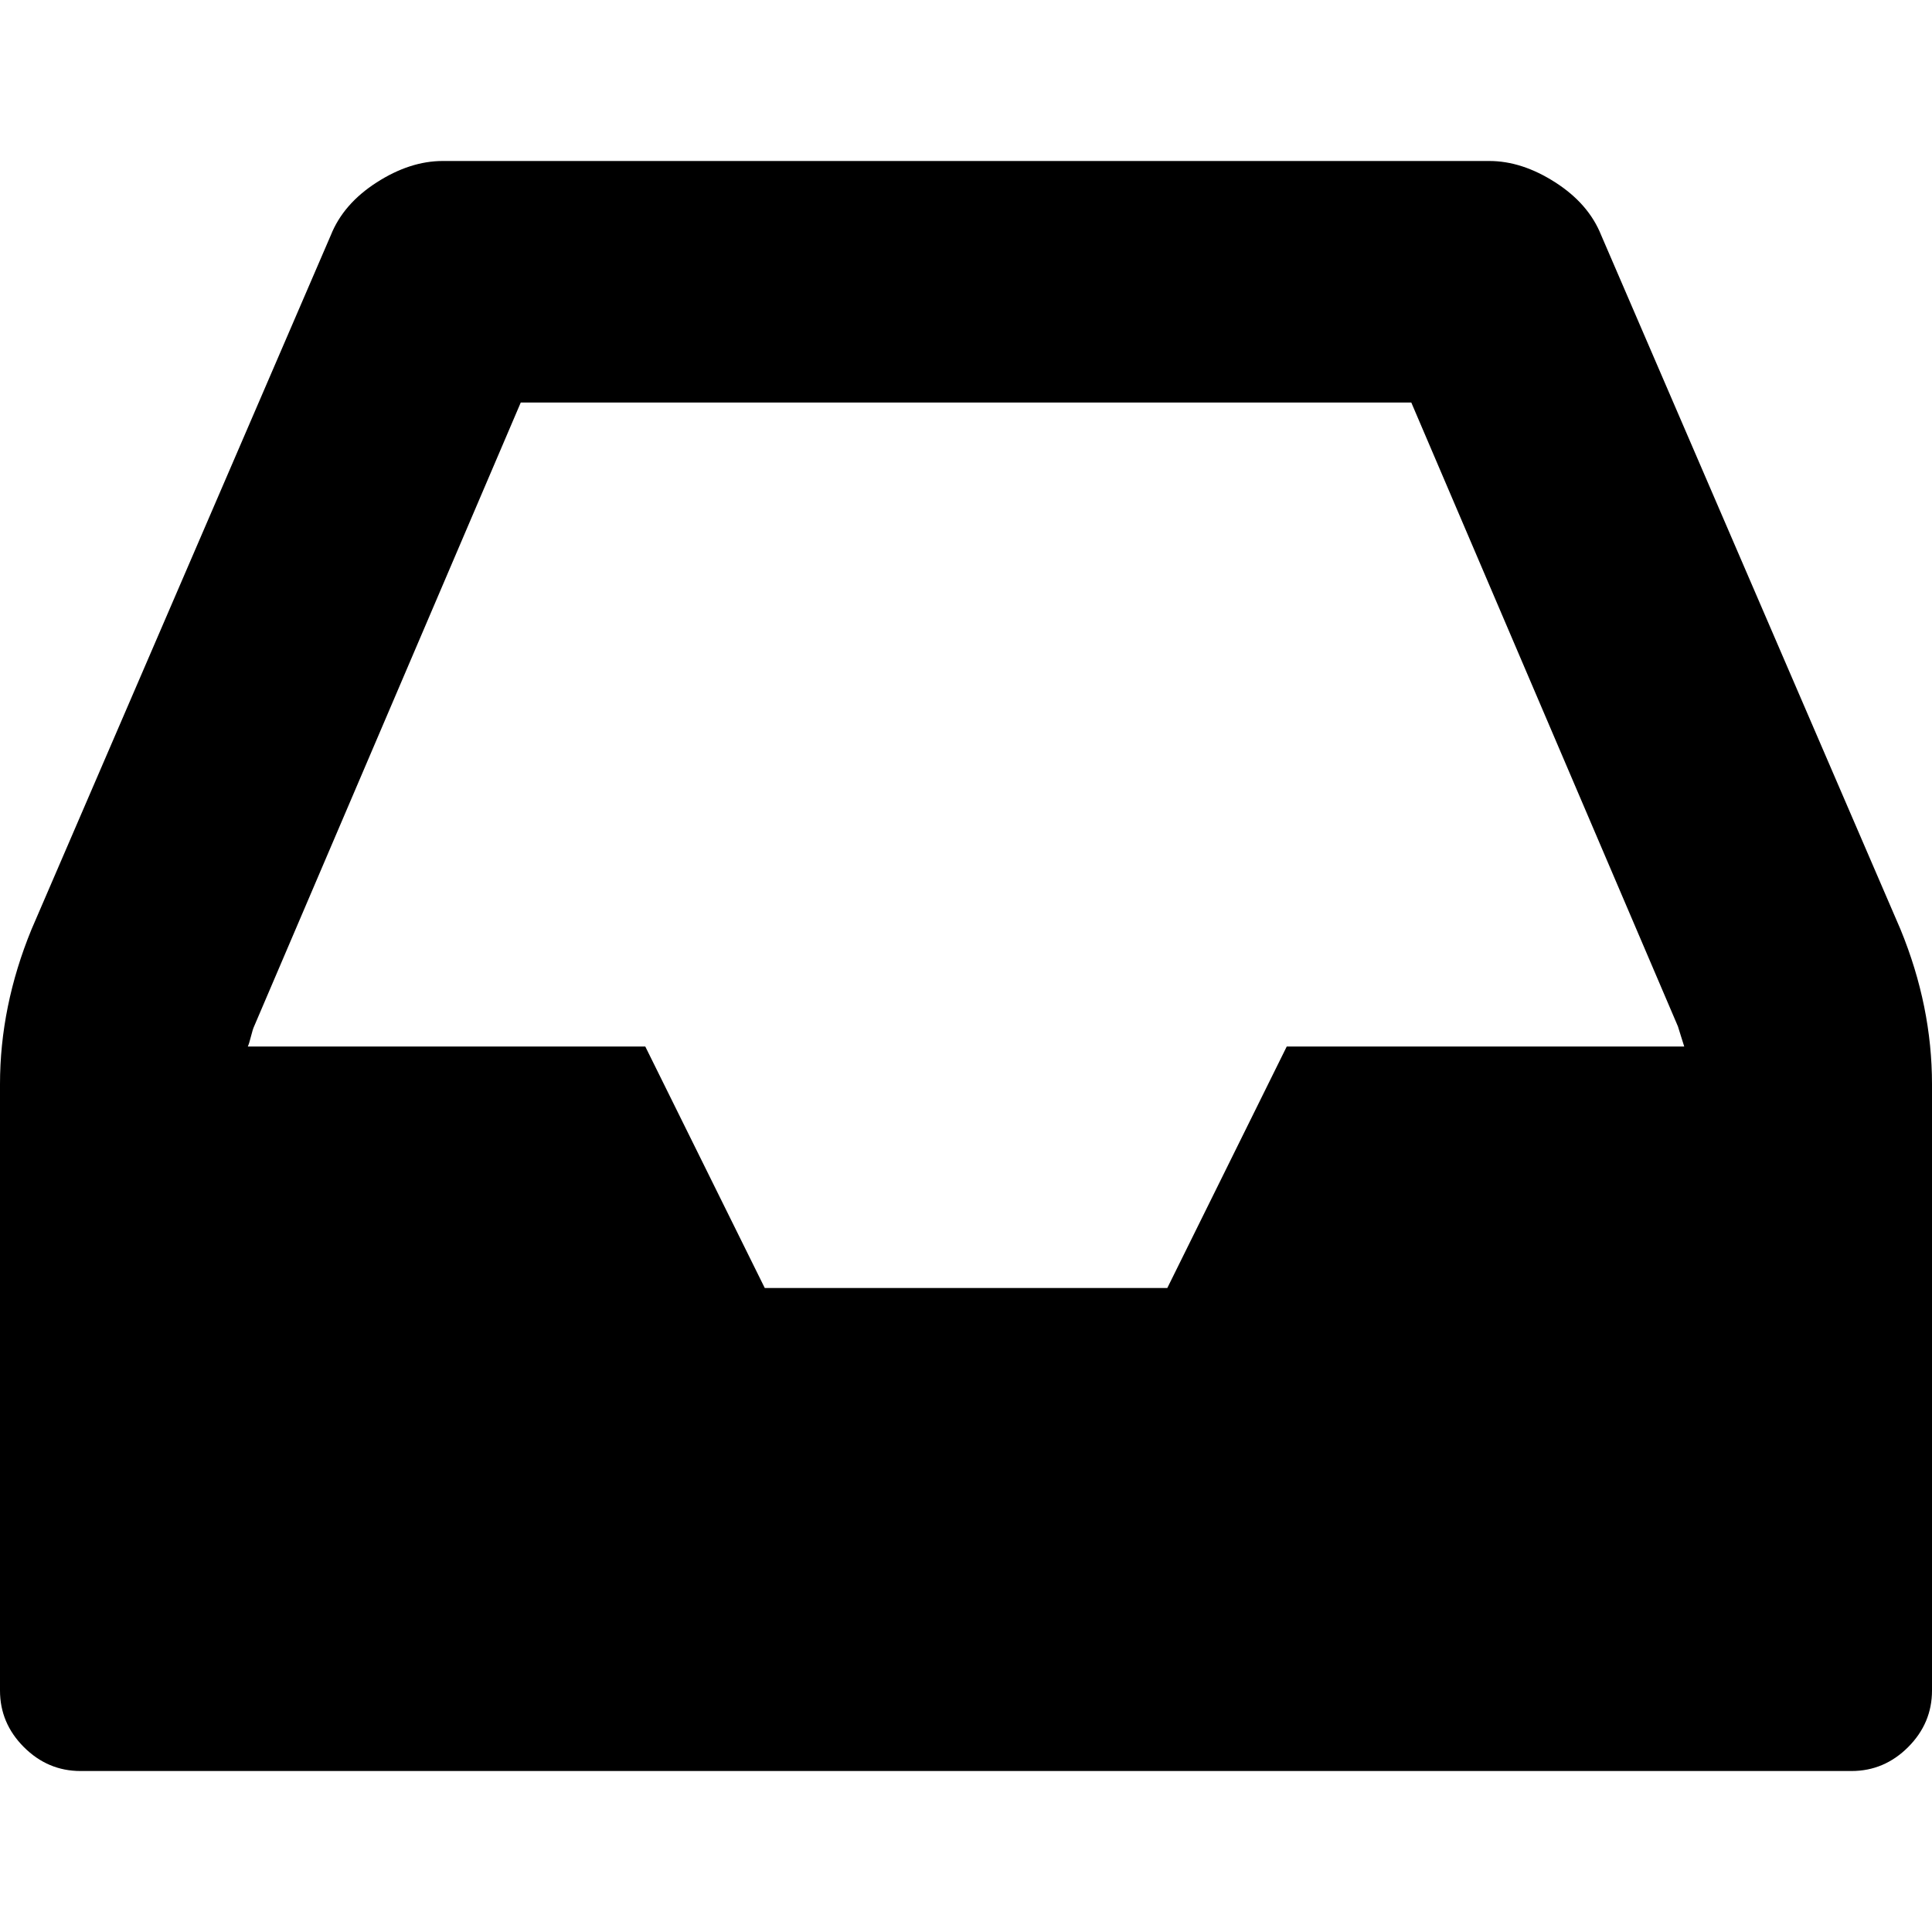
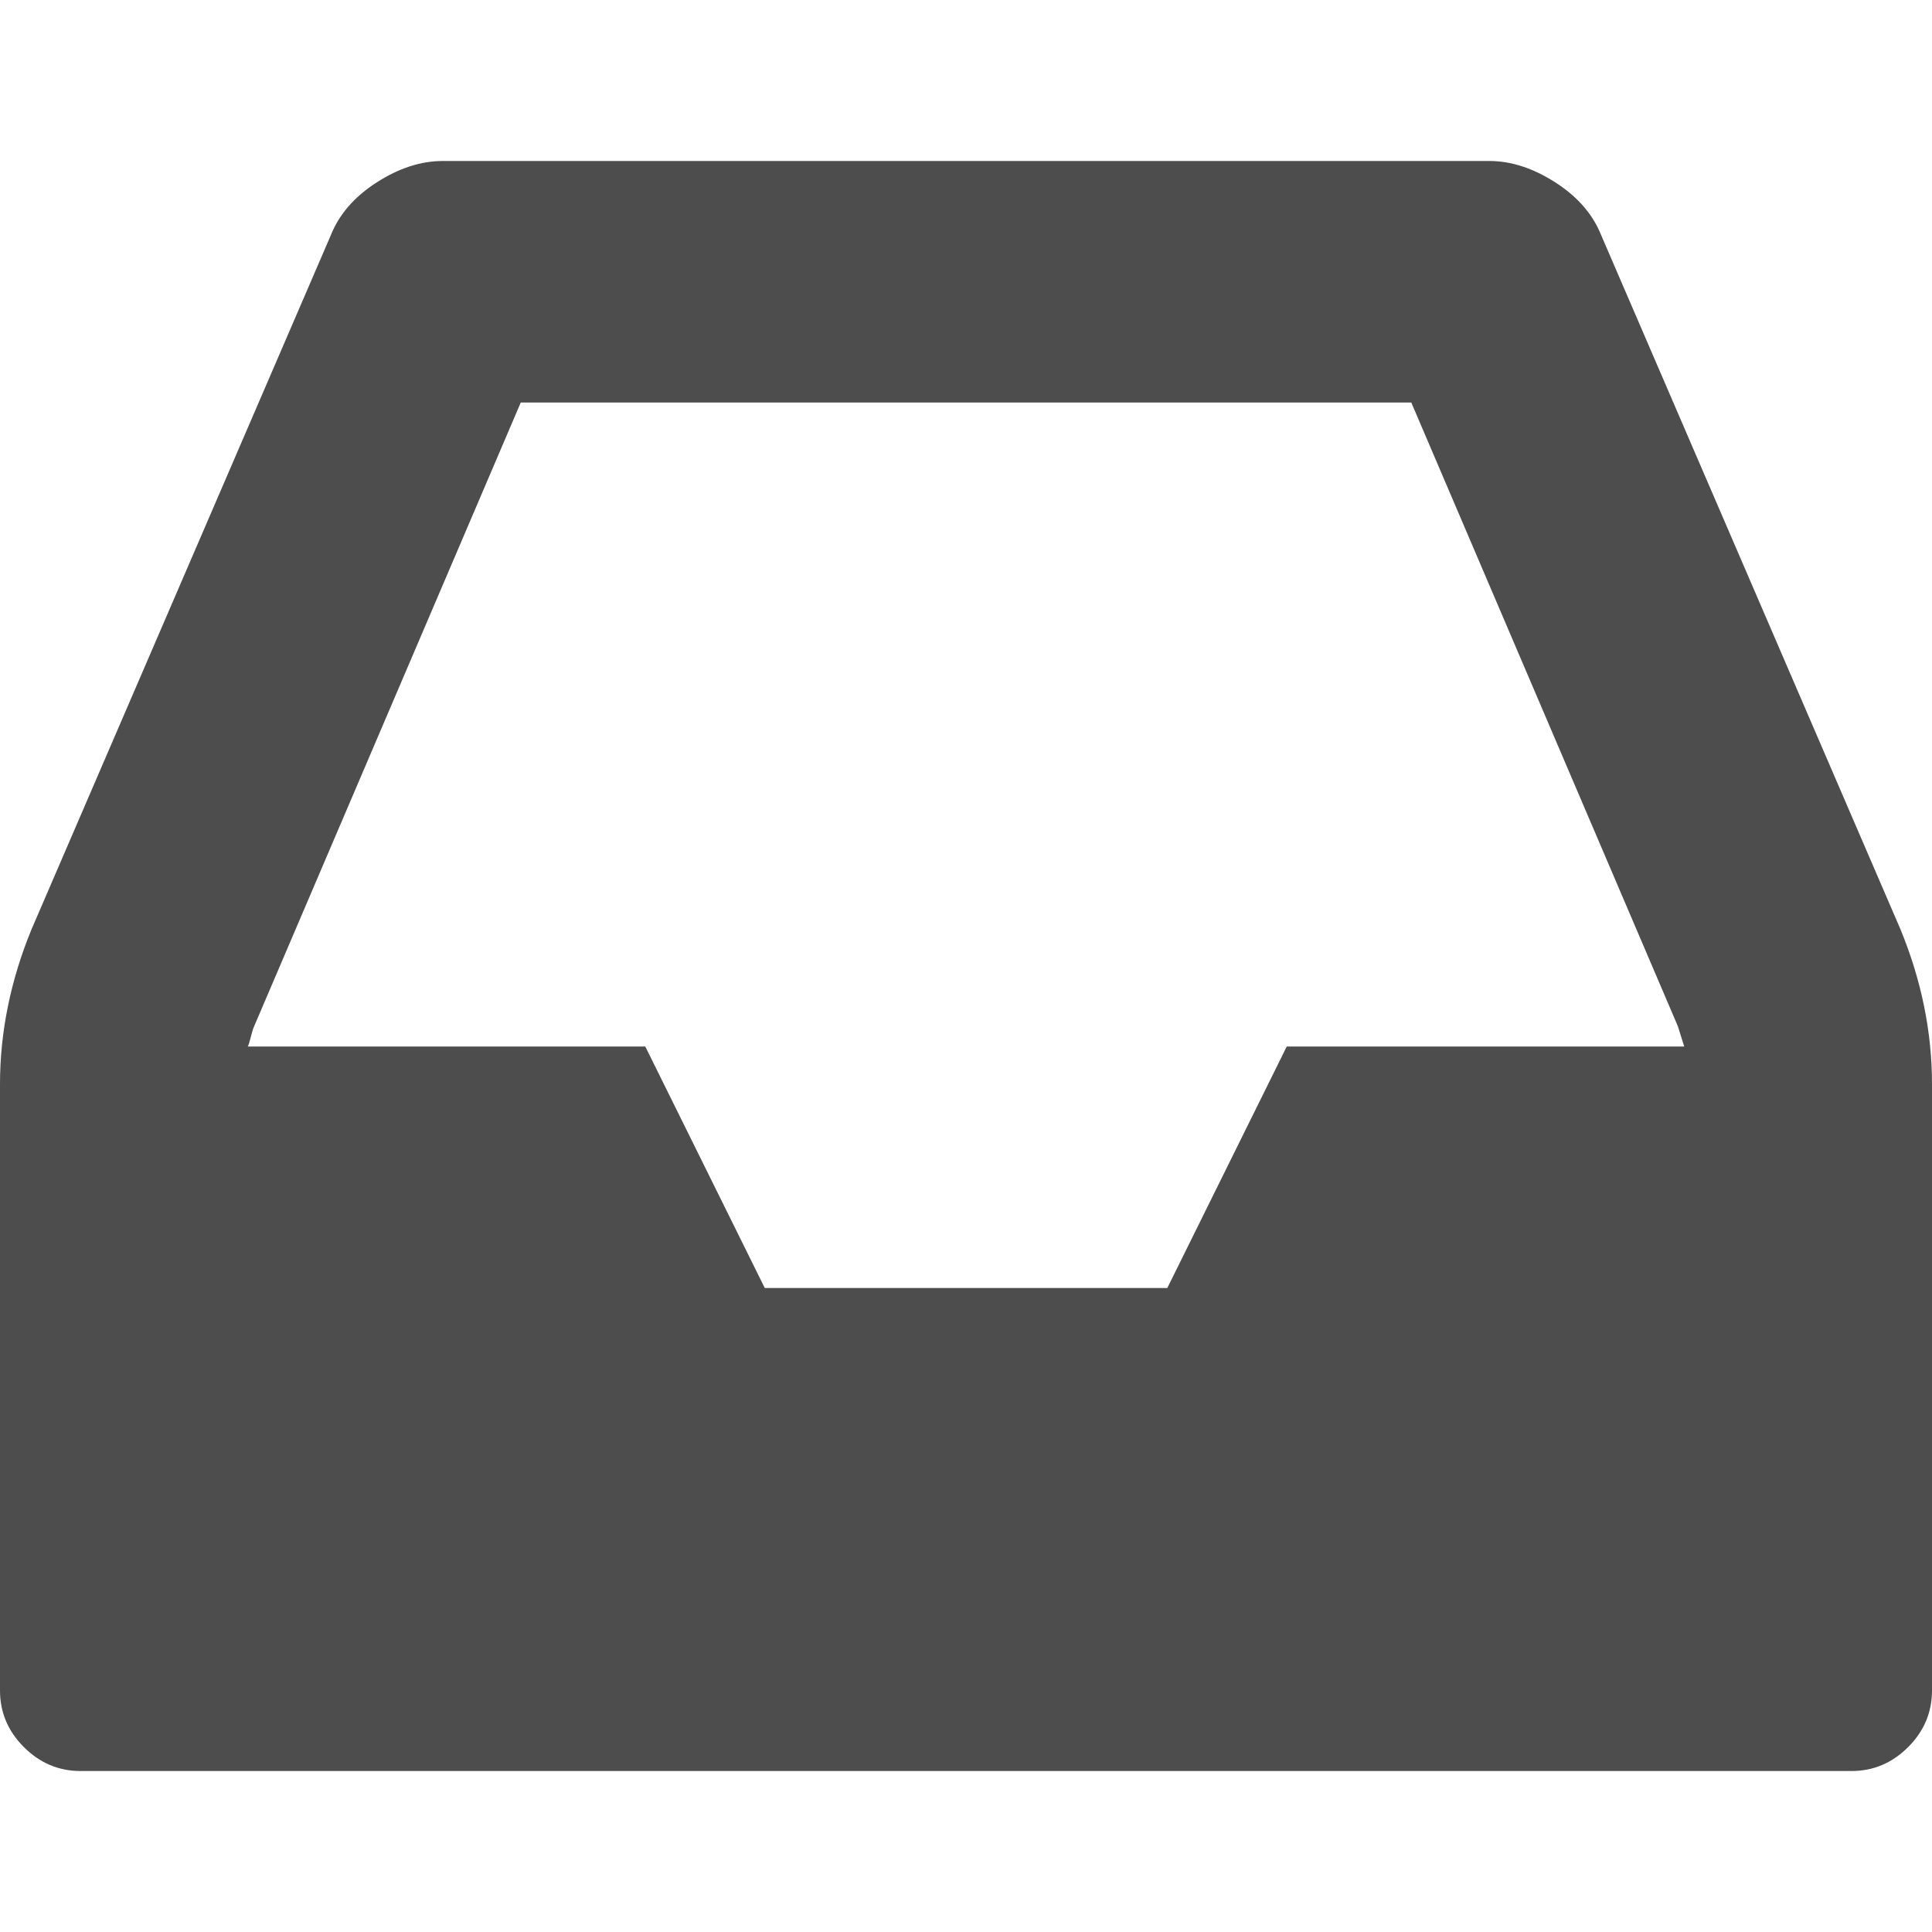
<svg xmlns="http://www.w3.org/2000/svg" version="1.1" id="Capa_1" x="0px" y="0px" width="438.533px" height="438.533px" viewBox="0 0 438.533 438.533" style="enable-background:new 0 0 438.533 438.533;" xml:space="preserve">
-   <g>
-     <path d="M431.398,210.987L363.444,53.388c-1.903-4.762-5.373-8.757-10.421-11.991c-5.041-3.239-10.037-4.854-14.985-4.854H100.499   c-4.949,0-9.945,1.615-14.987,4.854c-5.042,3.234-8.52,7.229-10.422,11.991L7.137,210.987C2.378,222.598,0,234.302,0,246.102   V383.72c0,4.949,1.807,9.23,5.424,12.848c3.619,3.613,7.902,5.424,12.851,5.424h401.991c4.948,0,9.229-1.811,12.847-5.424   c3.614-3.617,5.421-7.898,5.421-12.848V246.102C438.533,234.302,436.161,222.598,431.398,210.987z M292.071,237.539l-27.113,54.819   h-91.367l-27.123-54.819H56.247c0.193-0.38,0.428-1.14,0.715-2.282c0.287-1.14,0.525-1.903,0.715-2.283l60.526-141.607h202.138   l60.521,141.607c0.194,0.575,0.431,1.335,0.711,2.283c0.288,0.947,0.524,1.707,0.719,2.282H292.071z" />
+   <defs id="defs88" />
+   <g id="g53">
+     <path d="M 431.398,210.987 363.444,53.388 c -1.903,-4.762 -5.373,-8.757 -10.421,-11.991 -5.041,-3.239 -10.037,-4.854 -14.985,-4.854 H 100.499 c -4.949,0 -9.945,1.615 -14.987,4.854 -5.042,3.234 -8.52,7.229 -10.422,11.991 L 7.137,210.987 C 2.378,222.598 0,234.302 0,246.102 V 383.72 c 0,4.949 1.807,9.23 5.424,12.848 3.619,3.613 7.902,5.424 12.851,5.424 h 401.991 c 4.948,0 9.229,-1.811 12.847,-5.424 3.614,-3.617 5.421,-7.898 5.421,-12.848 V 246.102 c -10e-4,-11.8 -2.373,-23.504 -7.136,-35.115 z m -139.327,26.552 -27.113,54.819 H 173.591 L 146.468,237.539 H 56.247 c 0.193,-0.38 0.428,-1.14 0.715,-2.282 0.287,-1.14 0.525,-1.903 0.715,-2.283 L 118.203,91.367 h 202.138 l 60.521,141.607 c 0.194,0.575 0.431,1.335 0.711,2.283 0.288,0.947 0.524,1.707 0.719,2.282 z" id="path51" style="fill:#4d4d4d" />
  </g>
-   <g>
+   <g id="g55">
</g>
-   <g>
+   <g id="g57">
</g>
-   <g>
+   <g id="g59">
</g>
-   <g>
+   <g id="g61">
</g>
-   <g>
+   <g id="g63">
</g>
-   <g>
+   <g id="g65">
</g>
-   <g>
+   <g id="g67">
</g>
-   <g>
+   <g id="g69">
</g>
-   <g>
+   <g id="g71">
</g>
-   <g>
+   <g id="g73">
</g>
-   <g>
+   <g id="g75">
</g>
-   <g>
+   <g id="g77">
</g>
-   <g>
+   <g id="g79">
</g>
-   <g>
+   <g id="g81">
</g>
-   <g>
+   <g id="g83">
</g>
</svg>
